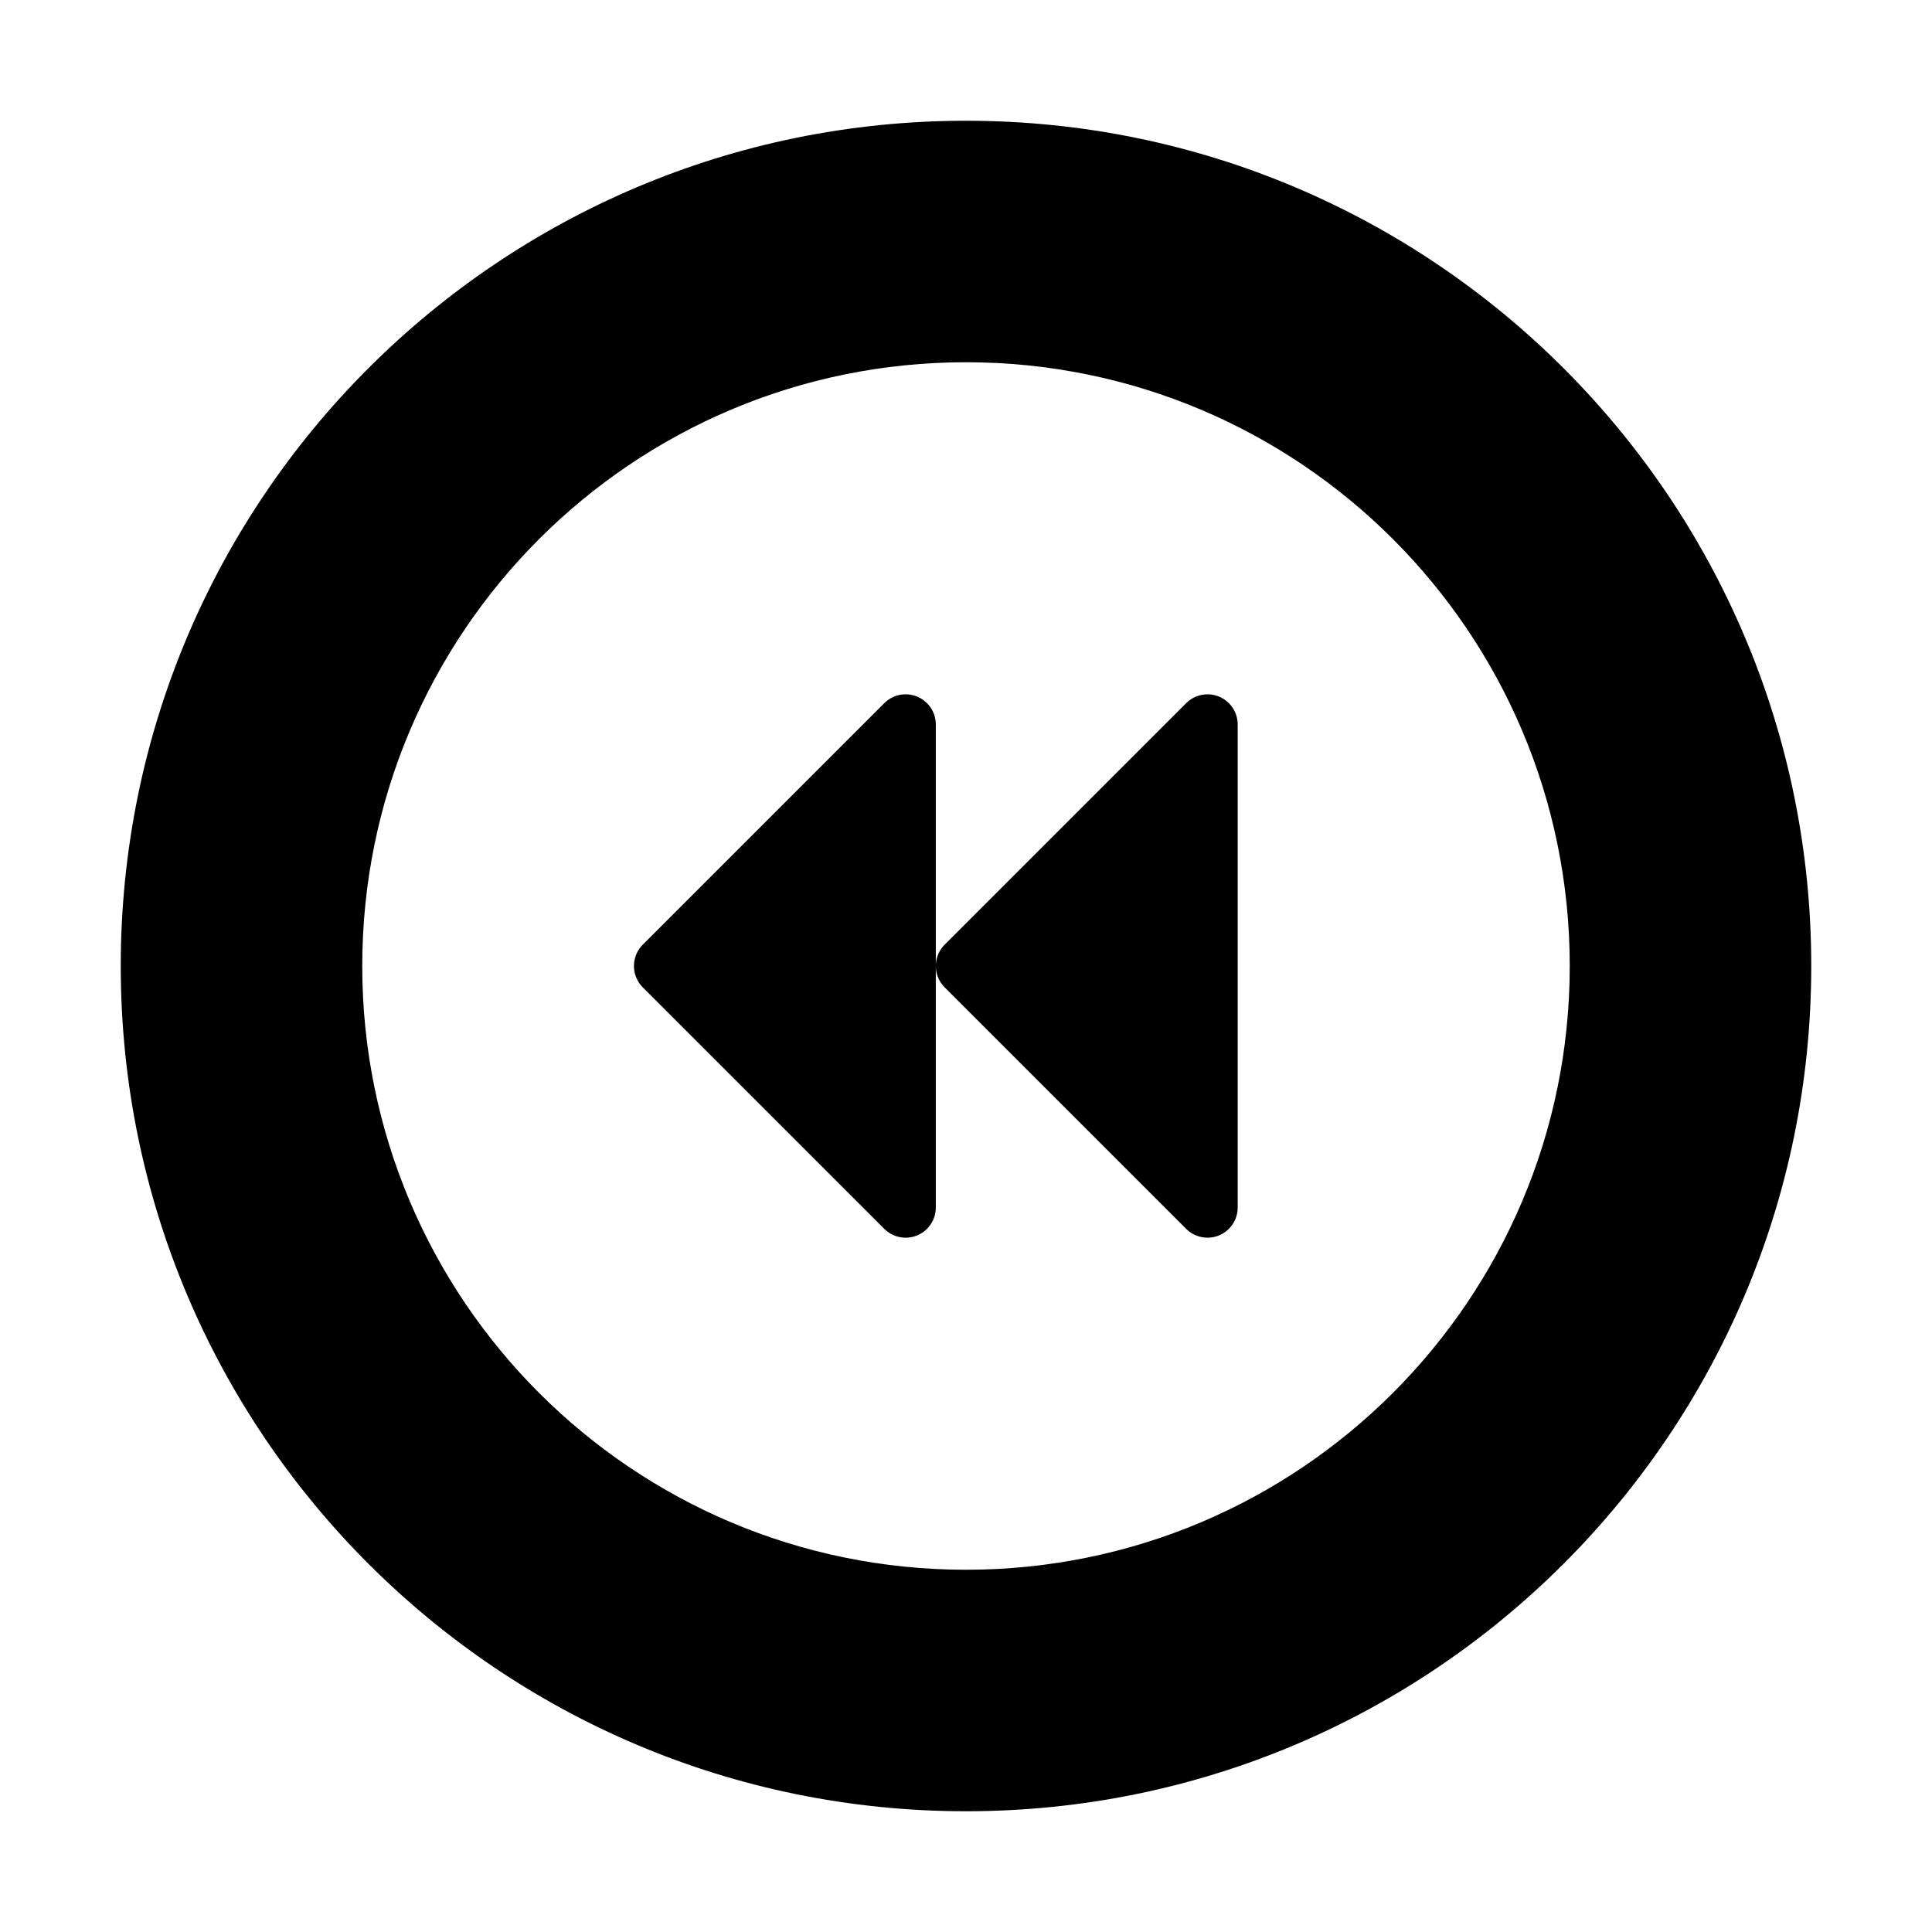
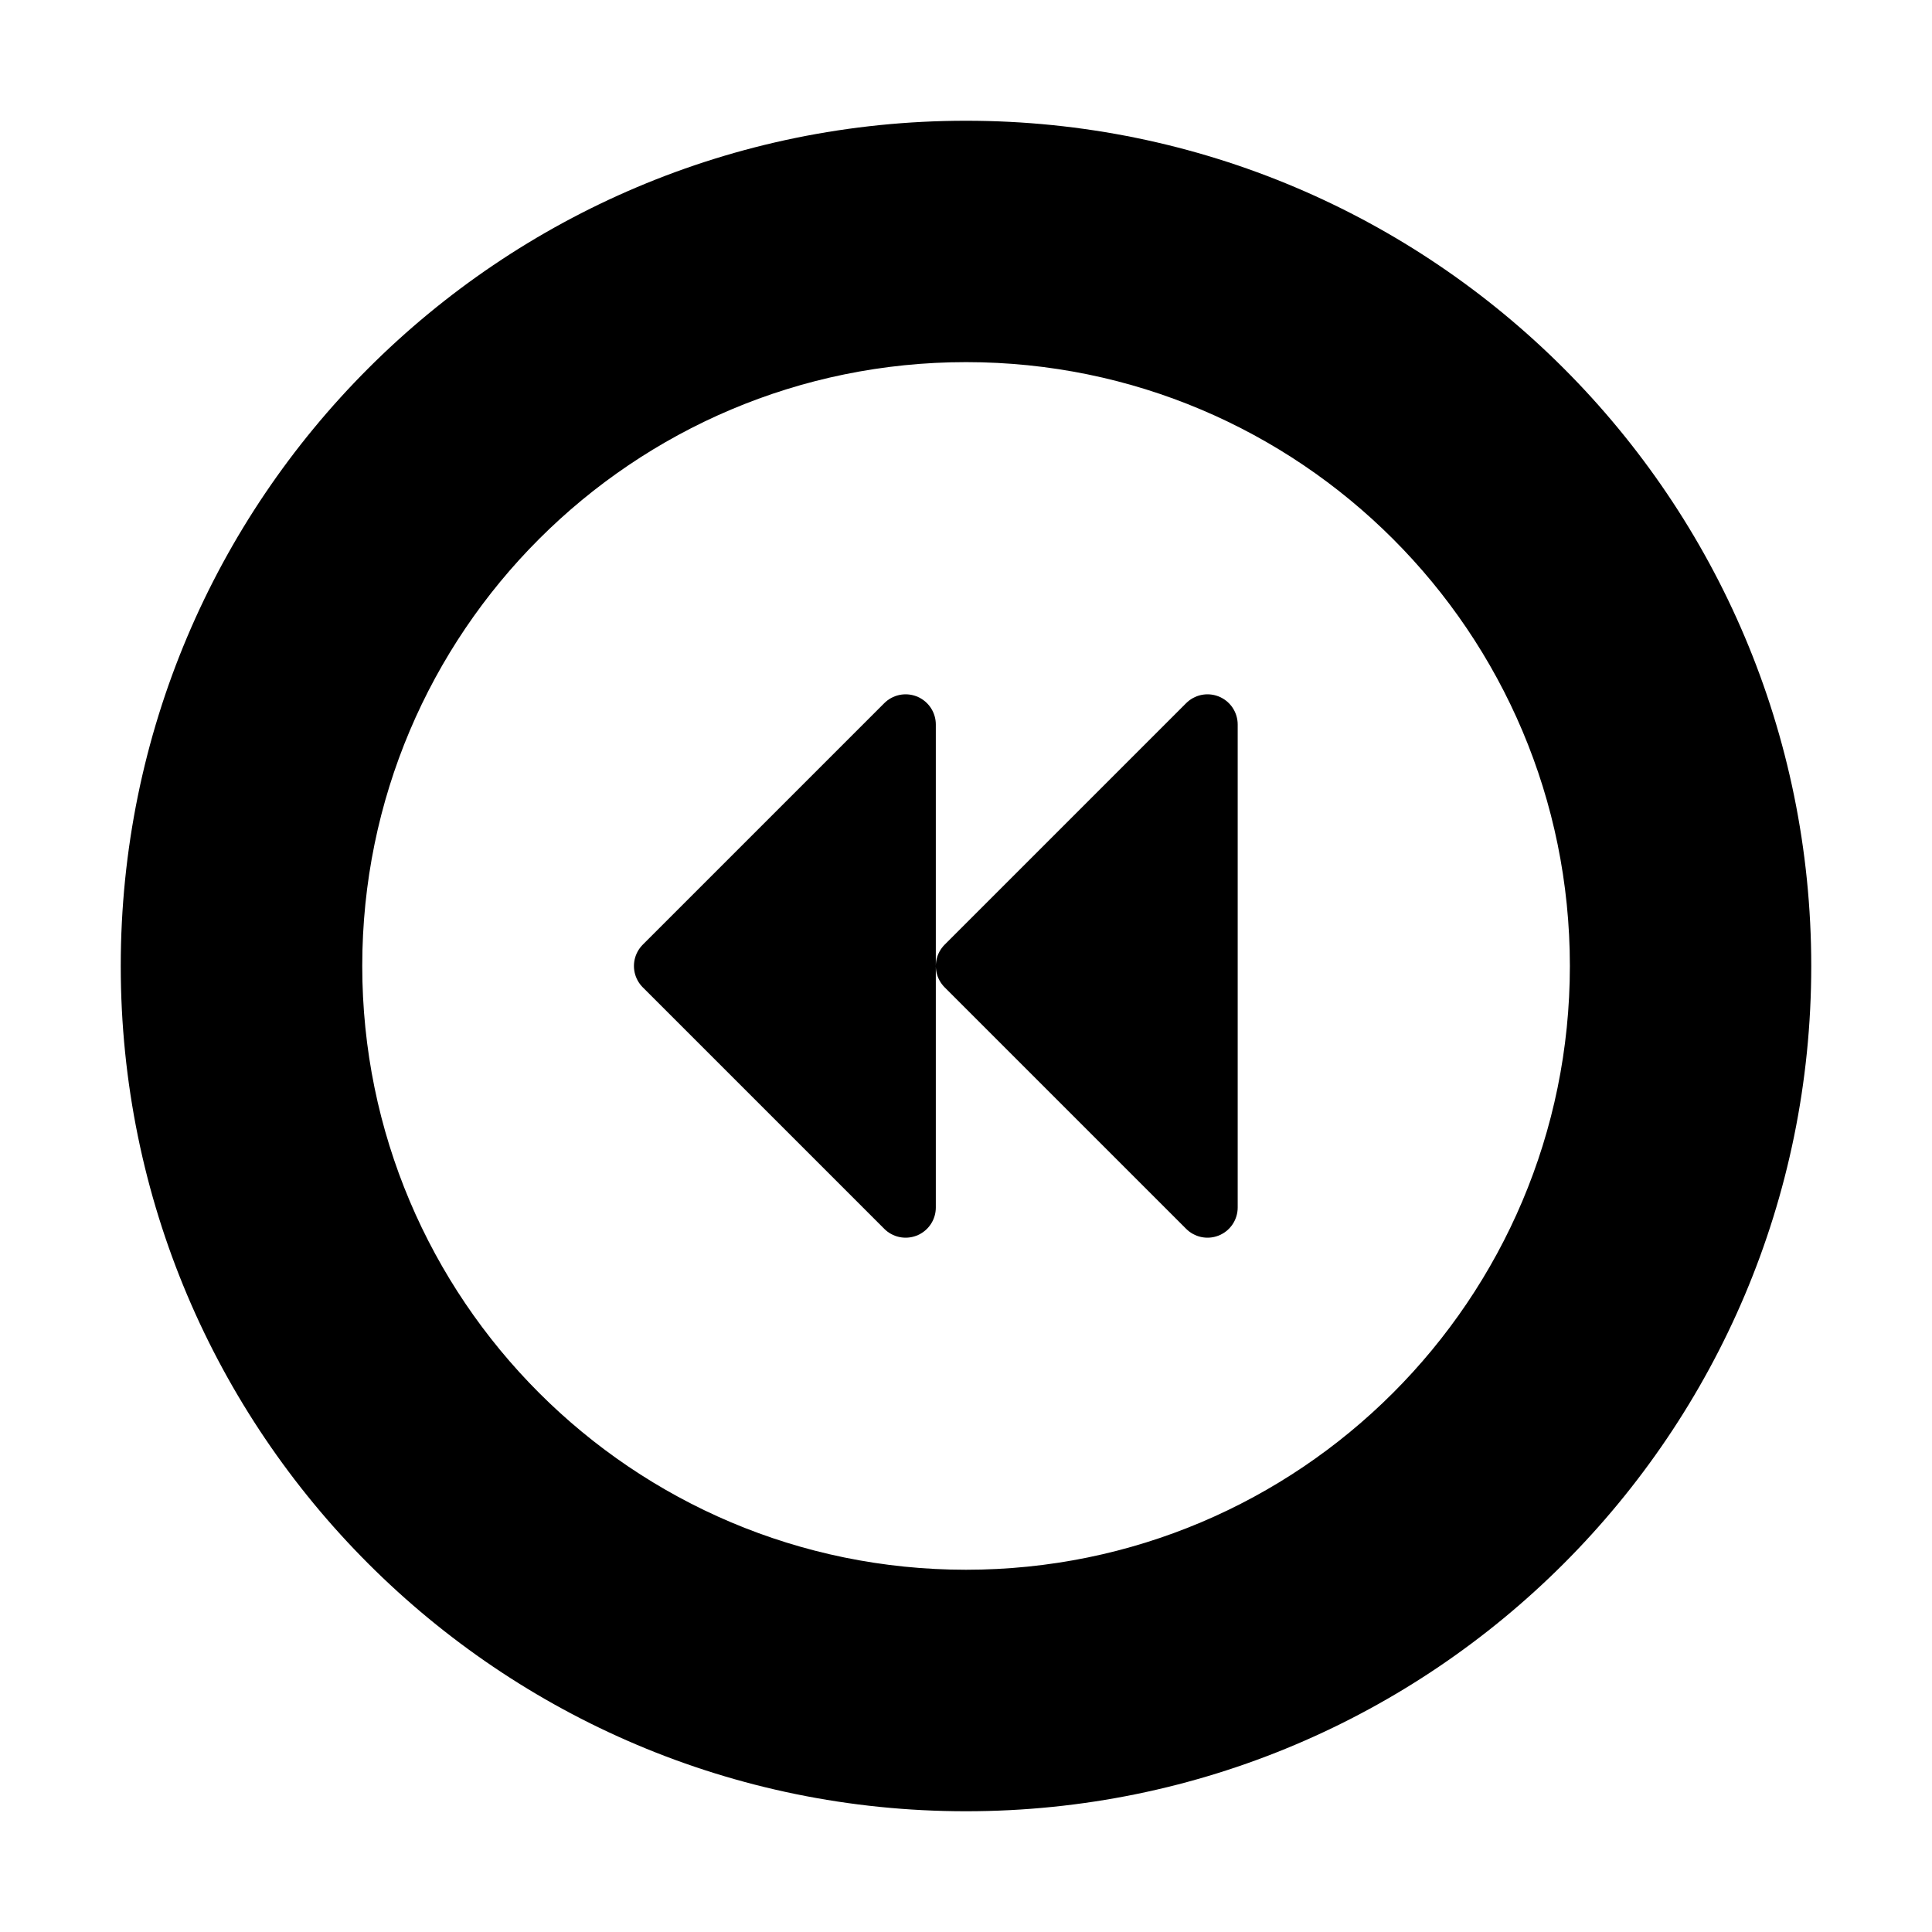
<svg xmlns="http://www.w3.org/2000/svg" viewBox="-7.5 16.5 16 16">
-   <path d="M.5 17.5a7 7 0 1 0 0 14 7 7 0 0 0 0-14zm0 12a5 5 0 1 1 0-10 5 5 0 0 1 0 10z" />
+   <path d="M.5 17.5a7 7 0 1 0 0 14 7 7 0 0 0 0-14zm0 12a5 5 0 1 1 .001-10.001A5 5 0 0 1 .5 29.5z" />
  <path stroke="#000" stroke-width=".5" stroke-linecap="round" stroke-linejoin="round" stroke-miterlimit="10" d="M2.5 22.5v4l-2-2zM0 22.5v4l-2-2z" />
</svg>
